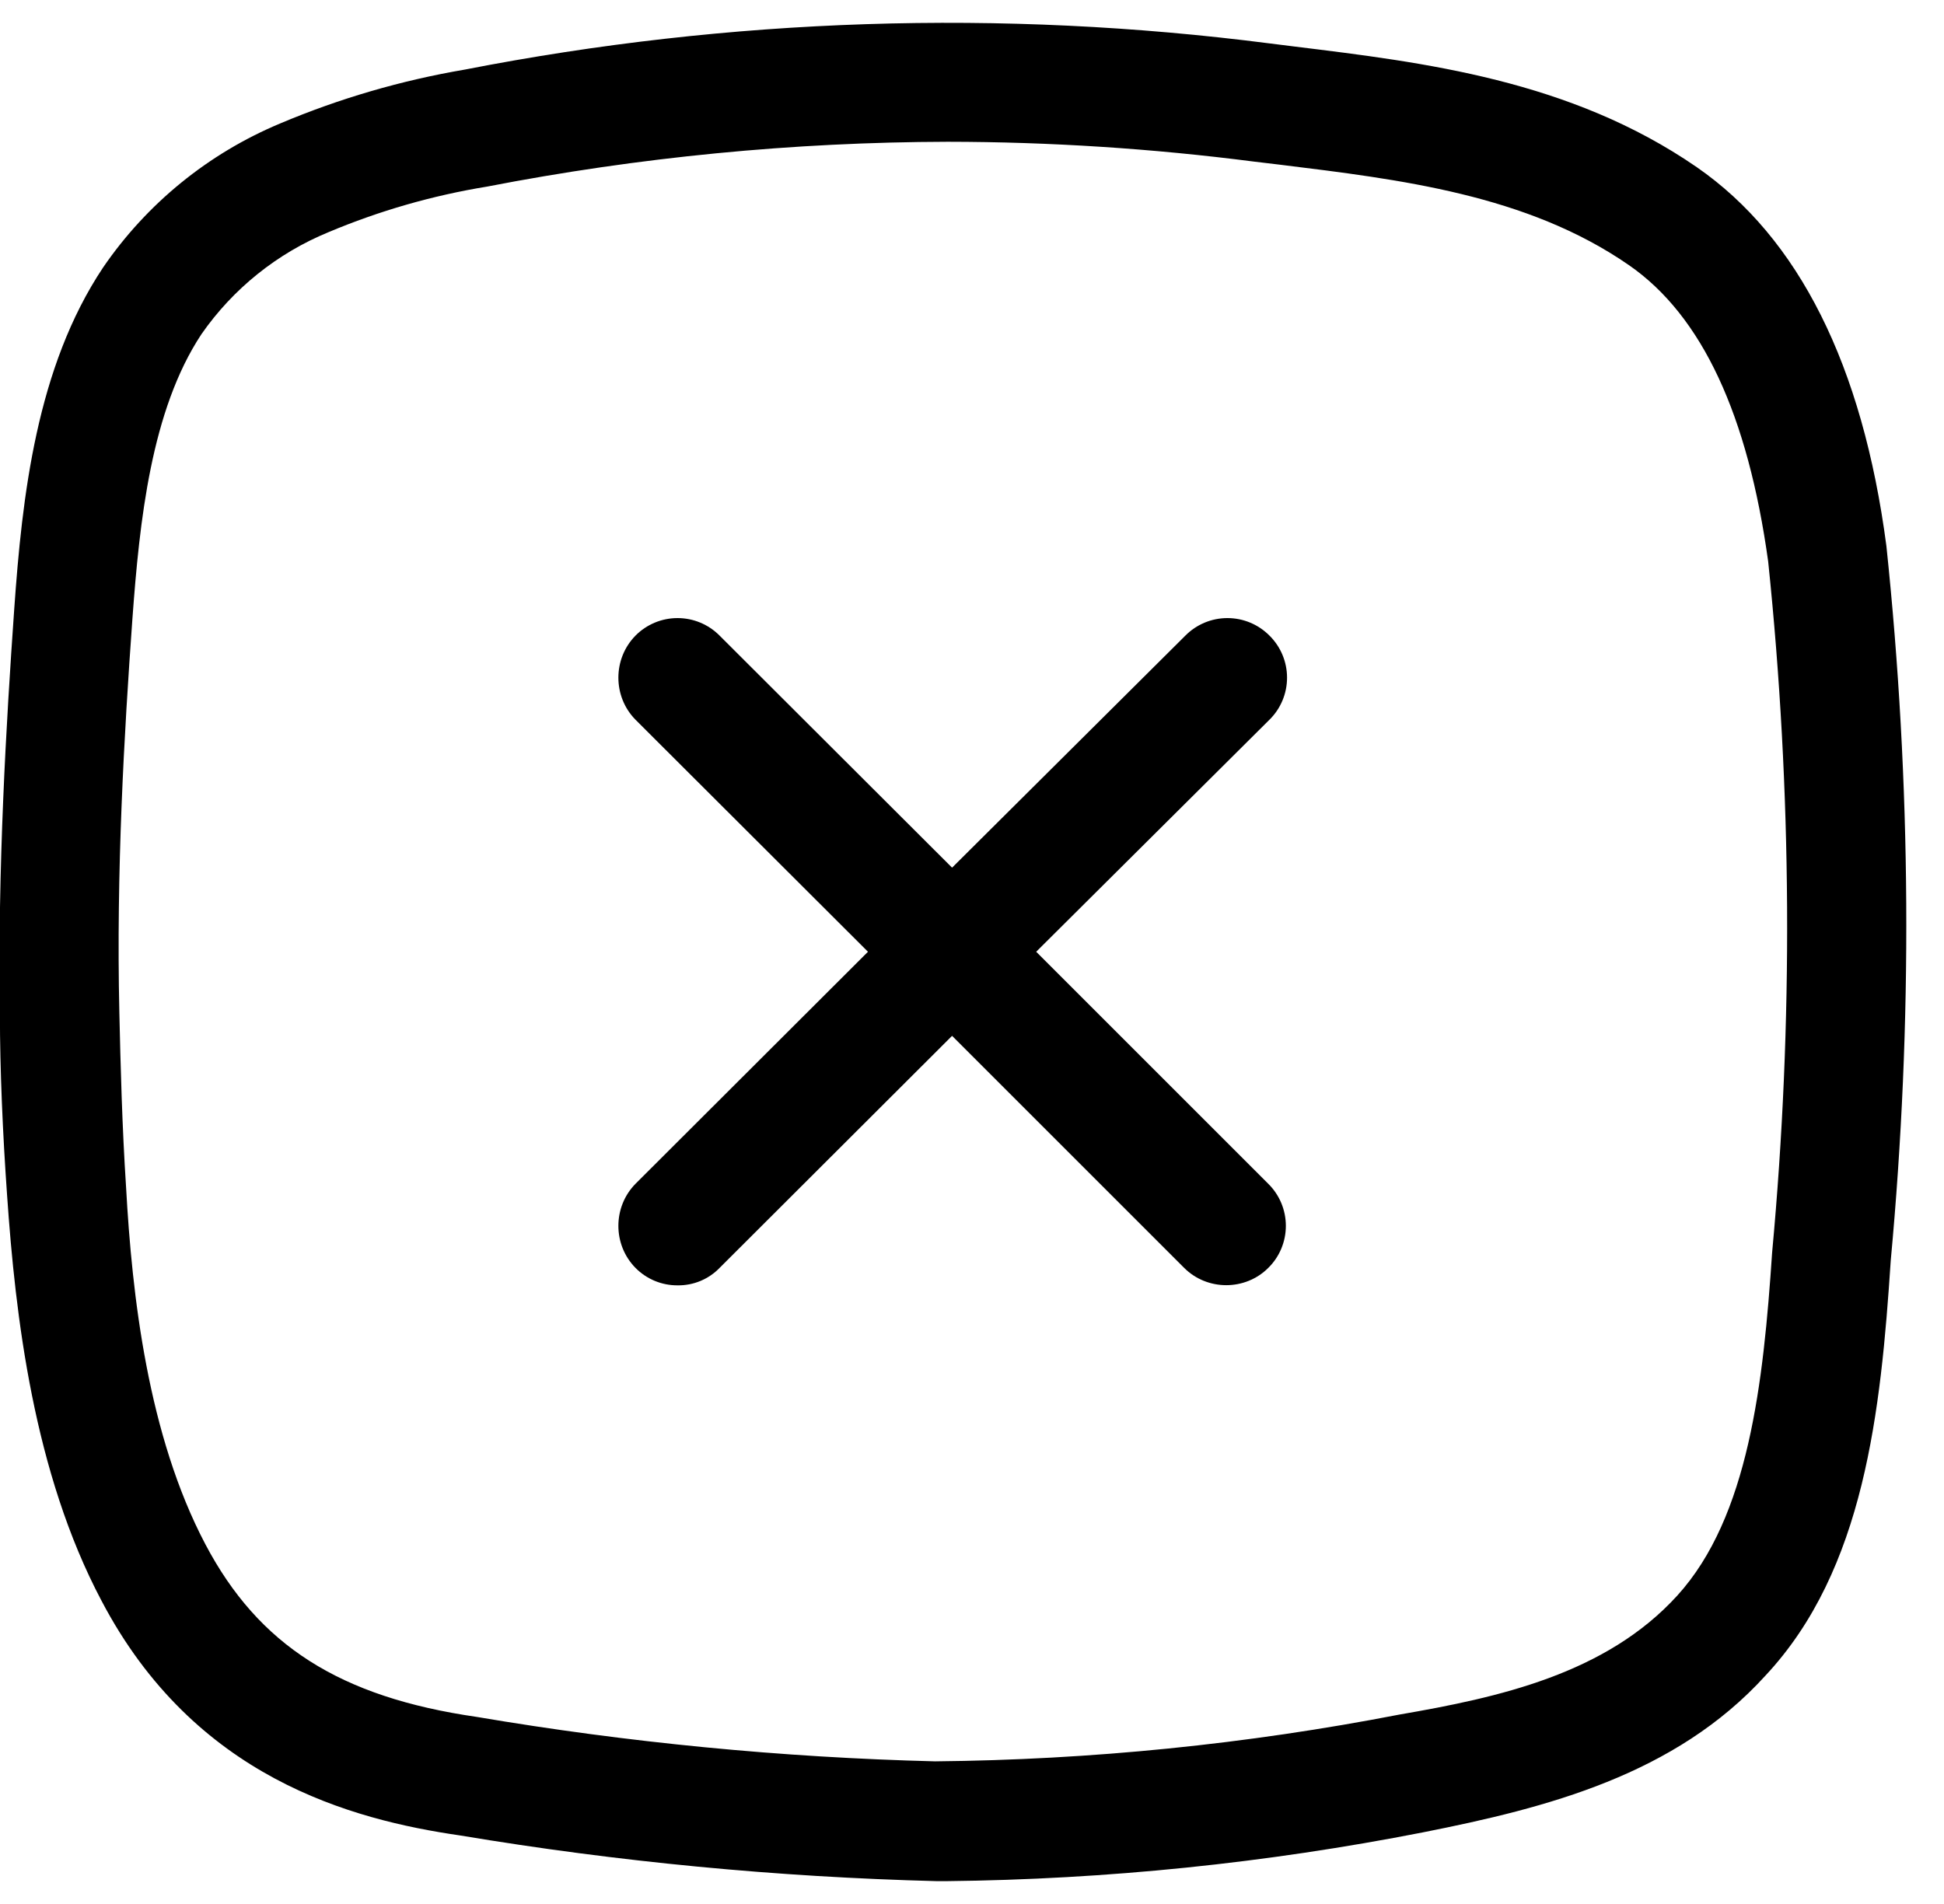
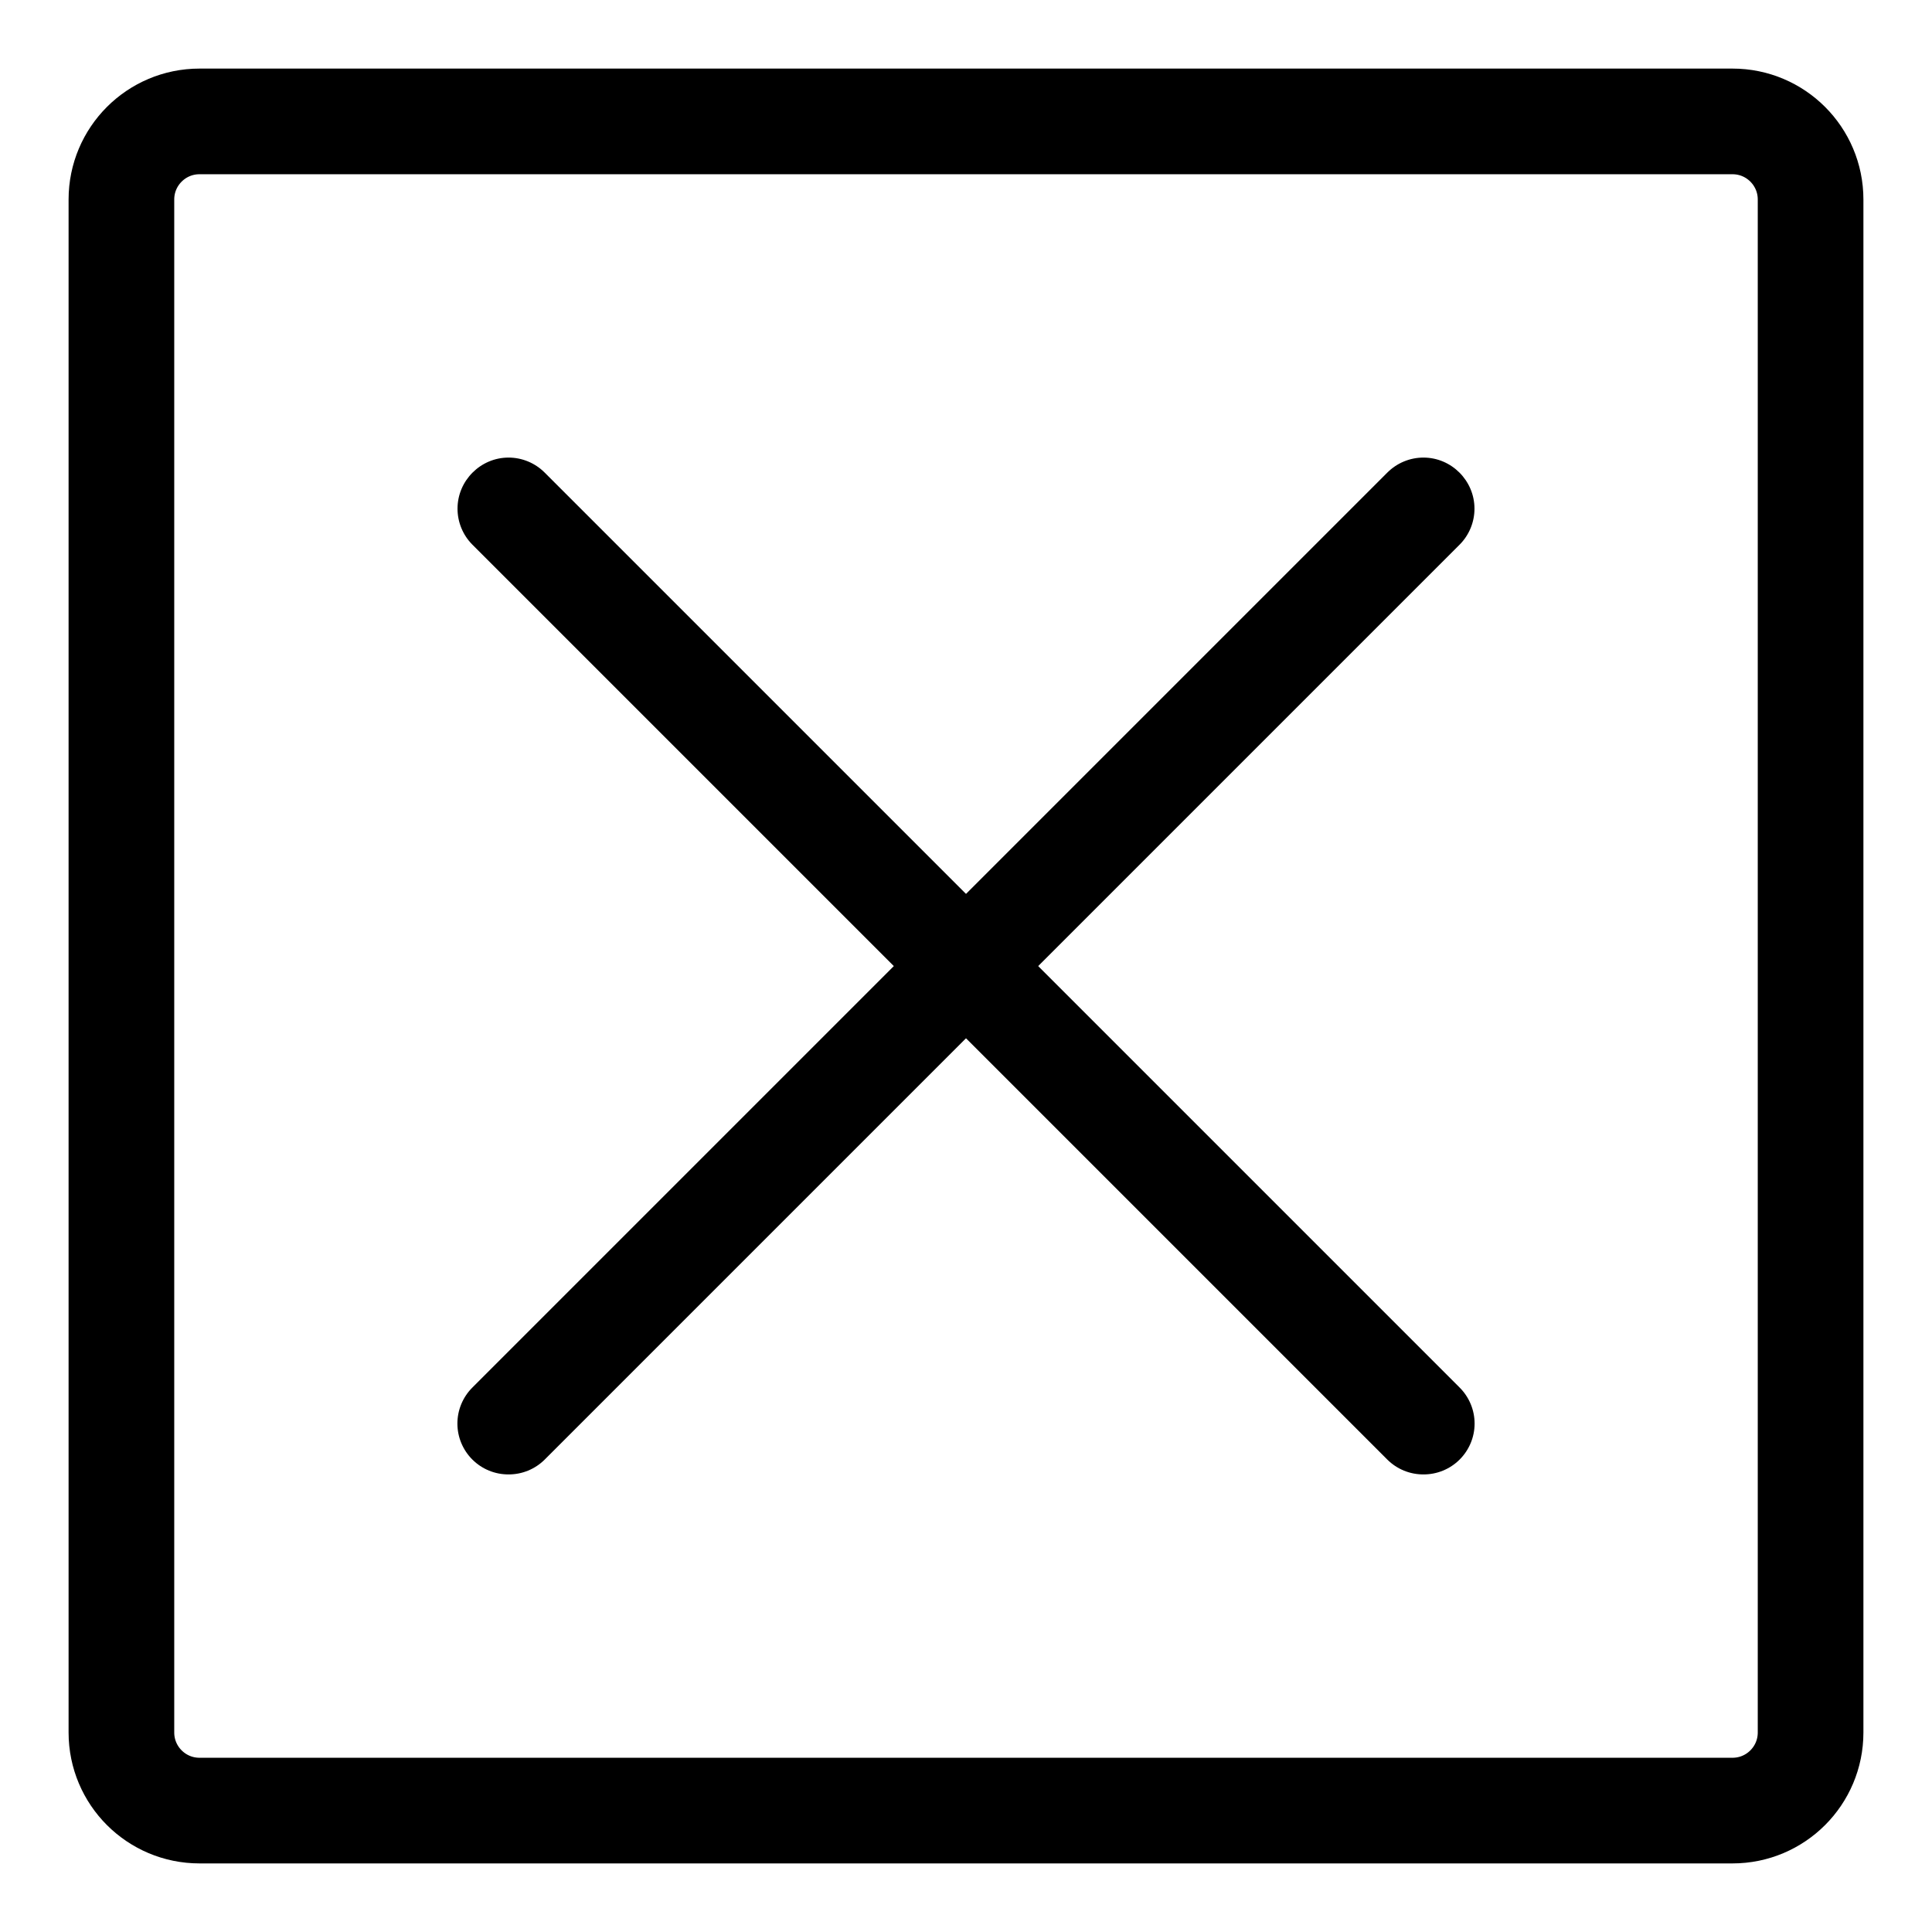
- <svg xmlns="http://www.w3.org/2000/svg" width="100%" height="100%" viewBox="0 0 49 48" version="1.1" xml:space="preserve" style="fill-rule:evenodd;clip-rule:evenodd;stroke-linejoin:round;stroke-miterlimit:1.414;">
+ <svg xmlns="http://www.w3.org/2000/svg" width="100%" height="100%" viewBox="0 0 32 32" version="1.1" xml:space="preserve" style="fill-rule:evenodd;clip-rule:evenodd;stroke-linecap:round;stroke-linejoin:round;stroke-miterlimit:1.5;">
  <g>
-     <path d="M31.998,16.024c-0.28,-0.283 -0.662,-0.442 -1.06,-0.442c-0.398,0 -0.78,0.159 -1.06,0.442l-5.88,5.85l-5.86,-5.85c-0.28,-0.283 -0.662,-0.442 -1.06,-0.442c-0.398,0 -0.78,0.159 -1.06,0.442c-0.575,0.585 -0.575,1.536 0,2.12l5.86,5.85l-5.86,5.85c-0.575,0.585 -0.575,1.536 0,2.12c0.28,0.284 0.662,0.442 1.06,0.44c0.399,0.006 0.783,-0.153 1.06,-0.44l5.86,-5.85l5.85,5.85c0.582,0.581 1.539,0.581 2.12,0c0.284,-0.279 0.443,-0.661 0.443,-1.06c0,-0.398 -0.159,-0.78 -0.443,-1.06l-5.85,-5.85l5.88,-5.85c0.284,-0.279 0.443,-0.661 0.443,-1.06c0,-0.398 -0.159,-0.78 -0.443,-1.06Z" style="fill-rule:nonzero;" />
-     <path d="M47.548,13.764c-0.6,-4.56 -2.21,-7.77 -4.78,-9.55c-3.19,-2.2 -6.88,-2.64 -10.13,-3.04l-0.64,-0.08c-6.751,-0.868 -13.599,-0.645 -20.28,0.66c-1.6,0.272 -3.164,0.728 -4.66,1.36c-1.805,0.755 -3.355,2.016 -4.46,3.63c-1.68,2.52 -2.04,5.77 -2.24,8.62c-0.2,2.85 -0.42,6.54 -0.36,10.21c0,1.37 0.07,3 0.18,4.55c0.21,3.06 0.67,7 2.38,10.23c2.34,4.46 6.29,5.52 9.05,5.92c3.969,0.663 7.978,1.047 12,1.15l0.26,0c4.029,-0.043 8.046,-0.455 12,-1.23c3.13,-0.62 6.36,-1.45 8.63,-3.95c2.5,-2.67 2.91,-6.67 3.16,-10.47c0.557,-5.992 0.52,-12.025 -0.11,-18.01Zm-2.88,17.81c-0.22,3.29 -0.59,6.67 -2.39,8.65c-1.8,1.98 -4.51,2.57 -7,3c-3.859,0.748 -7.779,1.143 -11.71,1.18c-3.871,-0.098 -7.731,-0.473 -11.55,-1.12c-3.46,-0.5 -5.5,-1.81 -6.84,-4.35c-1.45,-2.75 -1.85,-6.27 -2,-9c-0.1,-1.53 -0.14,-3.08 -0.17,-4.42c-0.08,-3.54 0.12,-7 0.33,-9.92c0.18,-2.46 0.47,-5.25 1.74,-7.17c0.797,-1.146 1.909,-2.039 3.2,-2.57c1.283,-0.54 2.626,-0.926 4,-1.15c3.826,-0.742 7.713,-1.12 11.61,-1.13c2.582,0.003 5.16,0.17 7.72,0.5l0.67,0.08c3,0.37 6.21,0.75 8.78,2.53c1.85,1.28 3,3.79 3.51,7.47c0.602,5.79 0.636,11.624 0.1,17.42Z" style="fill-rule:nonzero;" />
+     <path d="M8.423,24.421c-0.224,0.001 -0.439,-0.087 -0.598,-0.245c-0.159,-0.158 -0.249,-0.373 -0.249,-0.597c0,-0.225 0.09,-0.44 0.249,-0.598l15.154,-15.154c0.159,-0.159 0.374,-0.248 0.598,-0.248c0.464,0 0.845,0.382 0.845,0.846c0,0.224 -0.089,0.439 -0.247,0.597l-15.154,15.154c-0.159,0.158 -0.374,0.246 -0.598,0.245Z" style="fill-rule:nonzero;" />
+     <path d="M23.577,24.421c-0.224,0.001 -0.439,-0.087 -0.598,-0.245l-15.154,-15.154c-0.158,-0.158 -0.247,-0.373 -0.247,-0.597c0,-0.464 0.381,-0.846 0.845,-0.846c0.224,0 0.439,0.089 0.598,0.248l15.154,15.154c0.159,0.158 0.249,0.373 0.249,0.598c0,0.224 -0.09,0.439 -0.249,0.597c-0.159,0.158 -0.374,0.246 -0.598,0.245Z" style="fill-rule:nonzero;" />
+     <path d="M29.989,3.304c0,-0.714 -0.579,-1.293 -1.293,-1.293l-25.392,0c-0.714,0 -1.293,0.579 -1.293,1.293l0,25.392c0,0.714 0.579,1.293 1.293,1.293l25.392,0c0.714,0 1.293,-0.579 1.293,-1.293l0,-25.392Z" style="fill:none;stroke:#000;stroke-width:1.75px;" />
  </g>
</svg>
